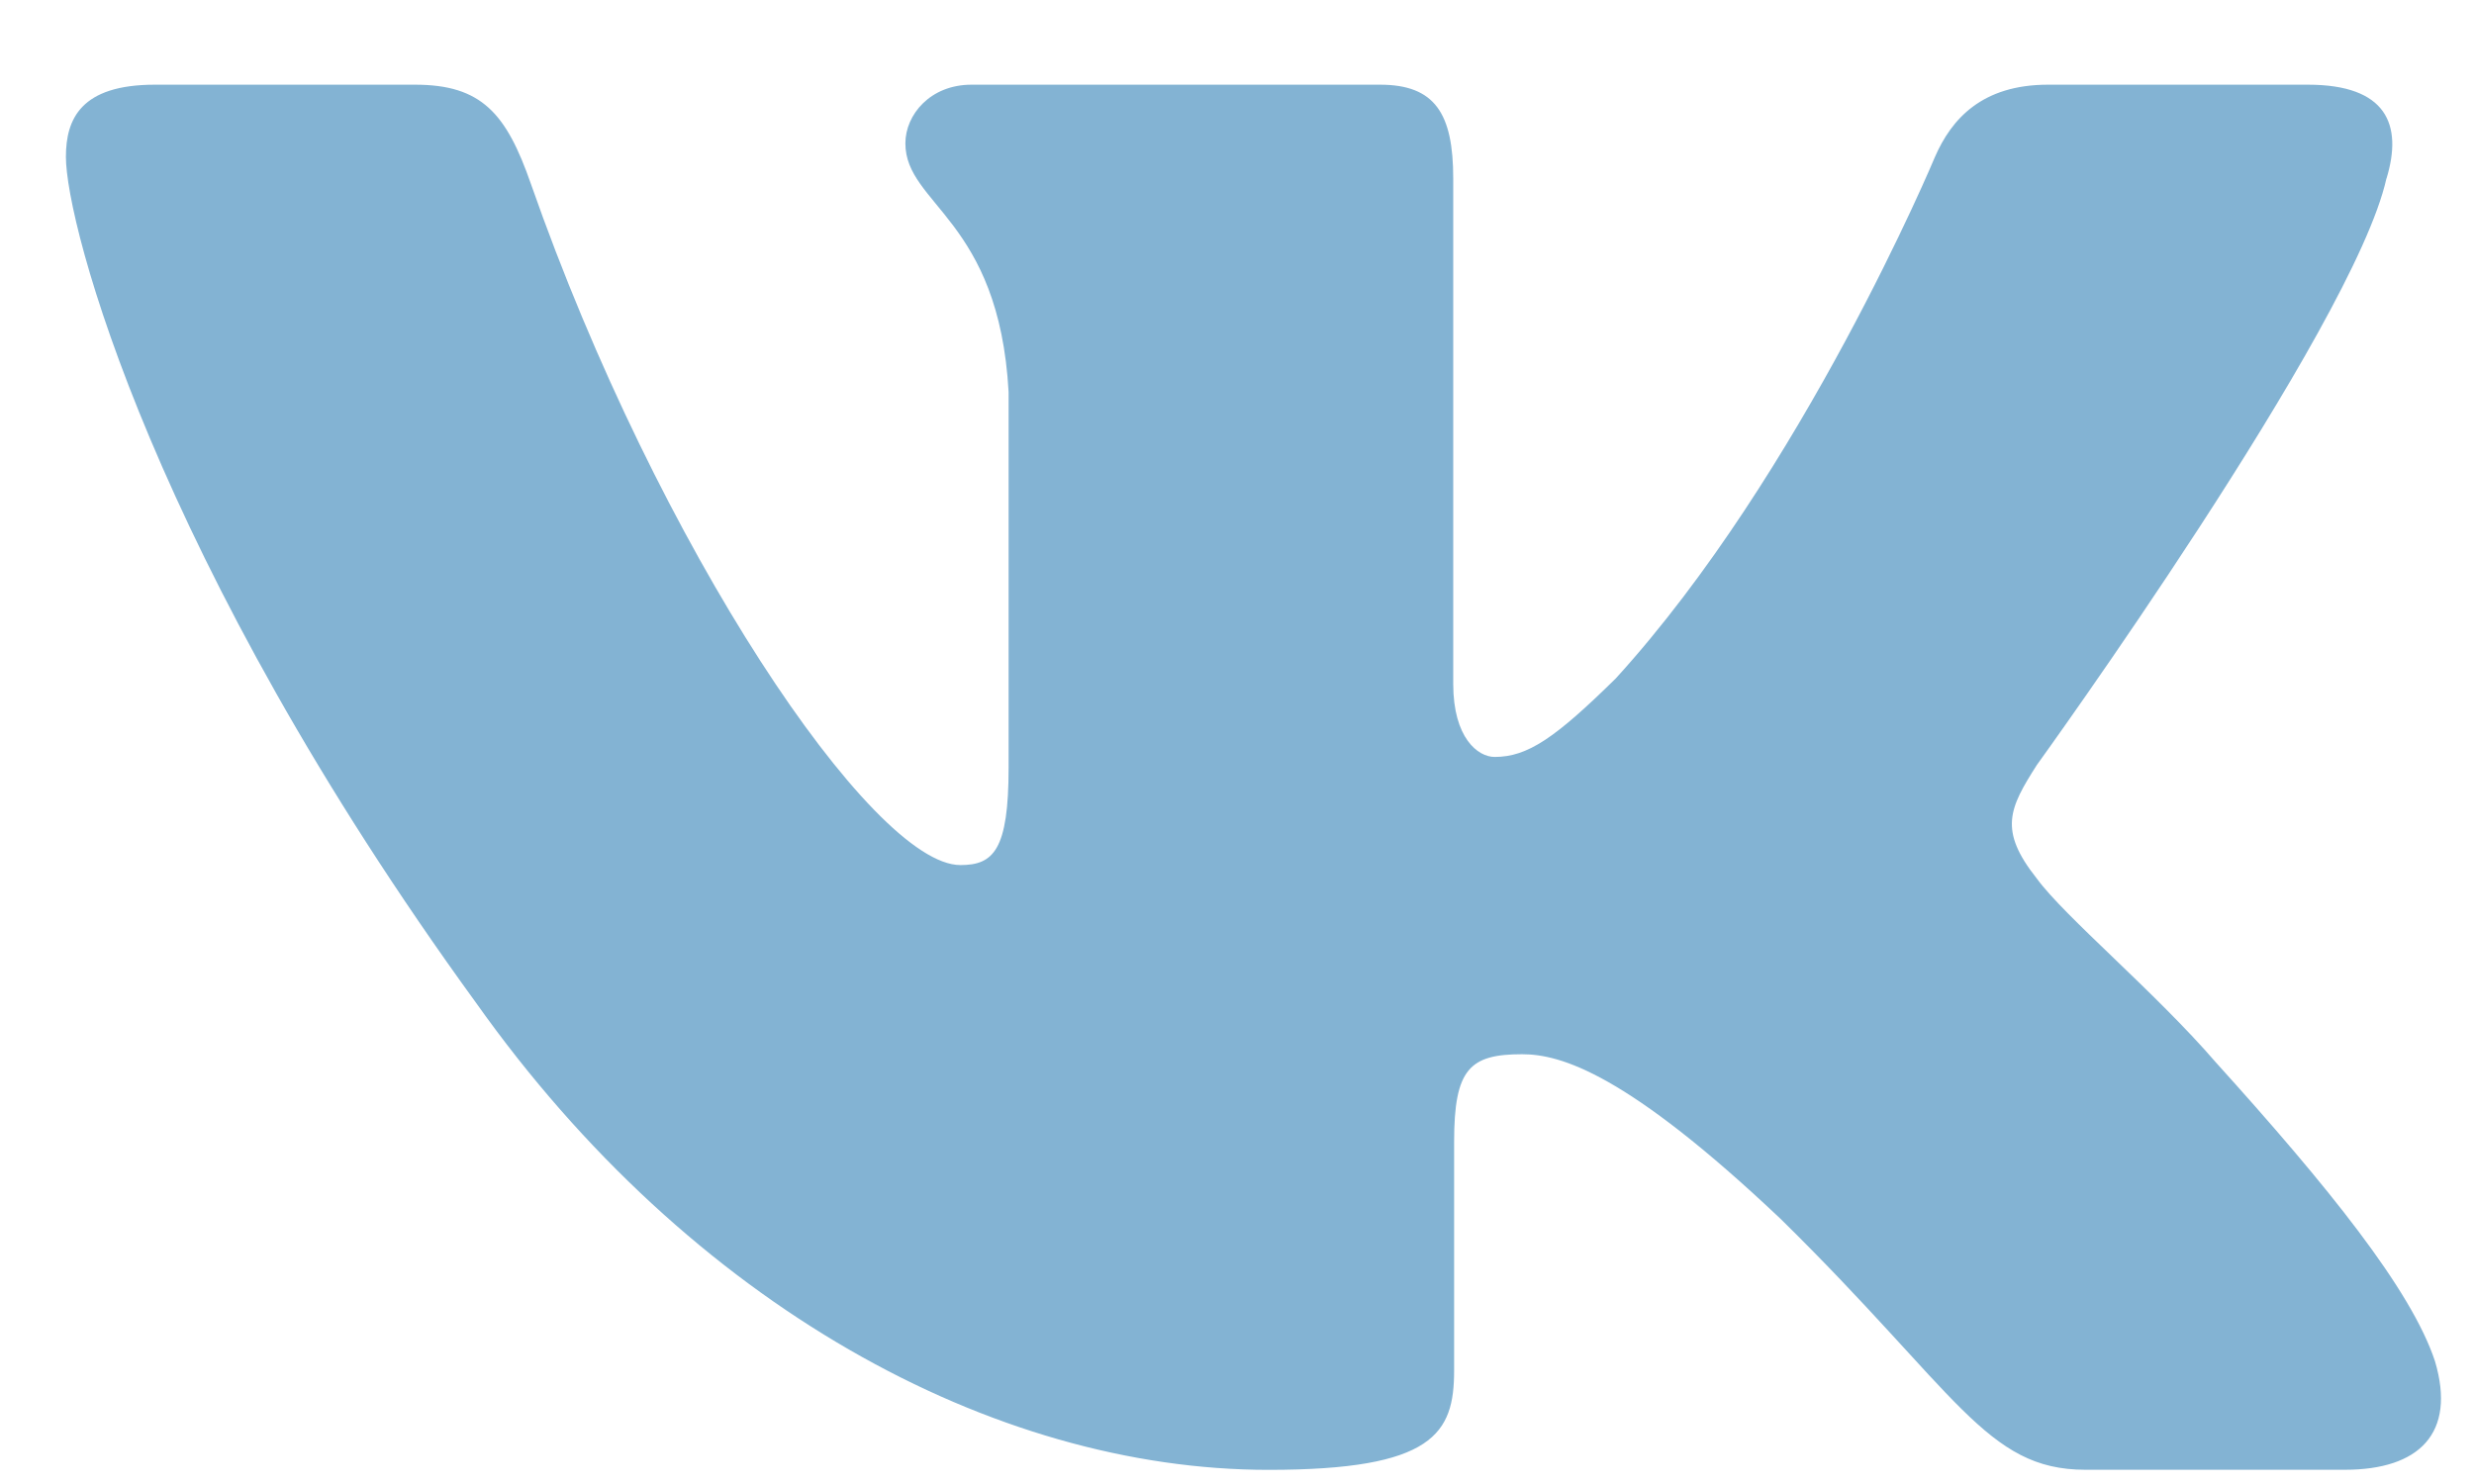
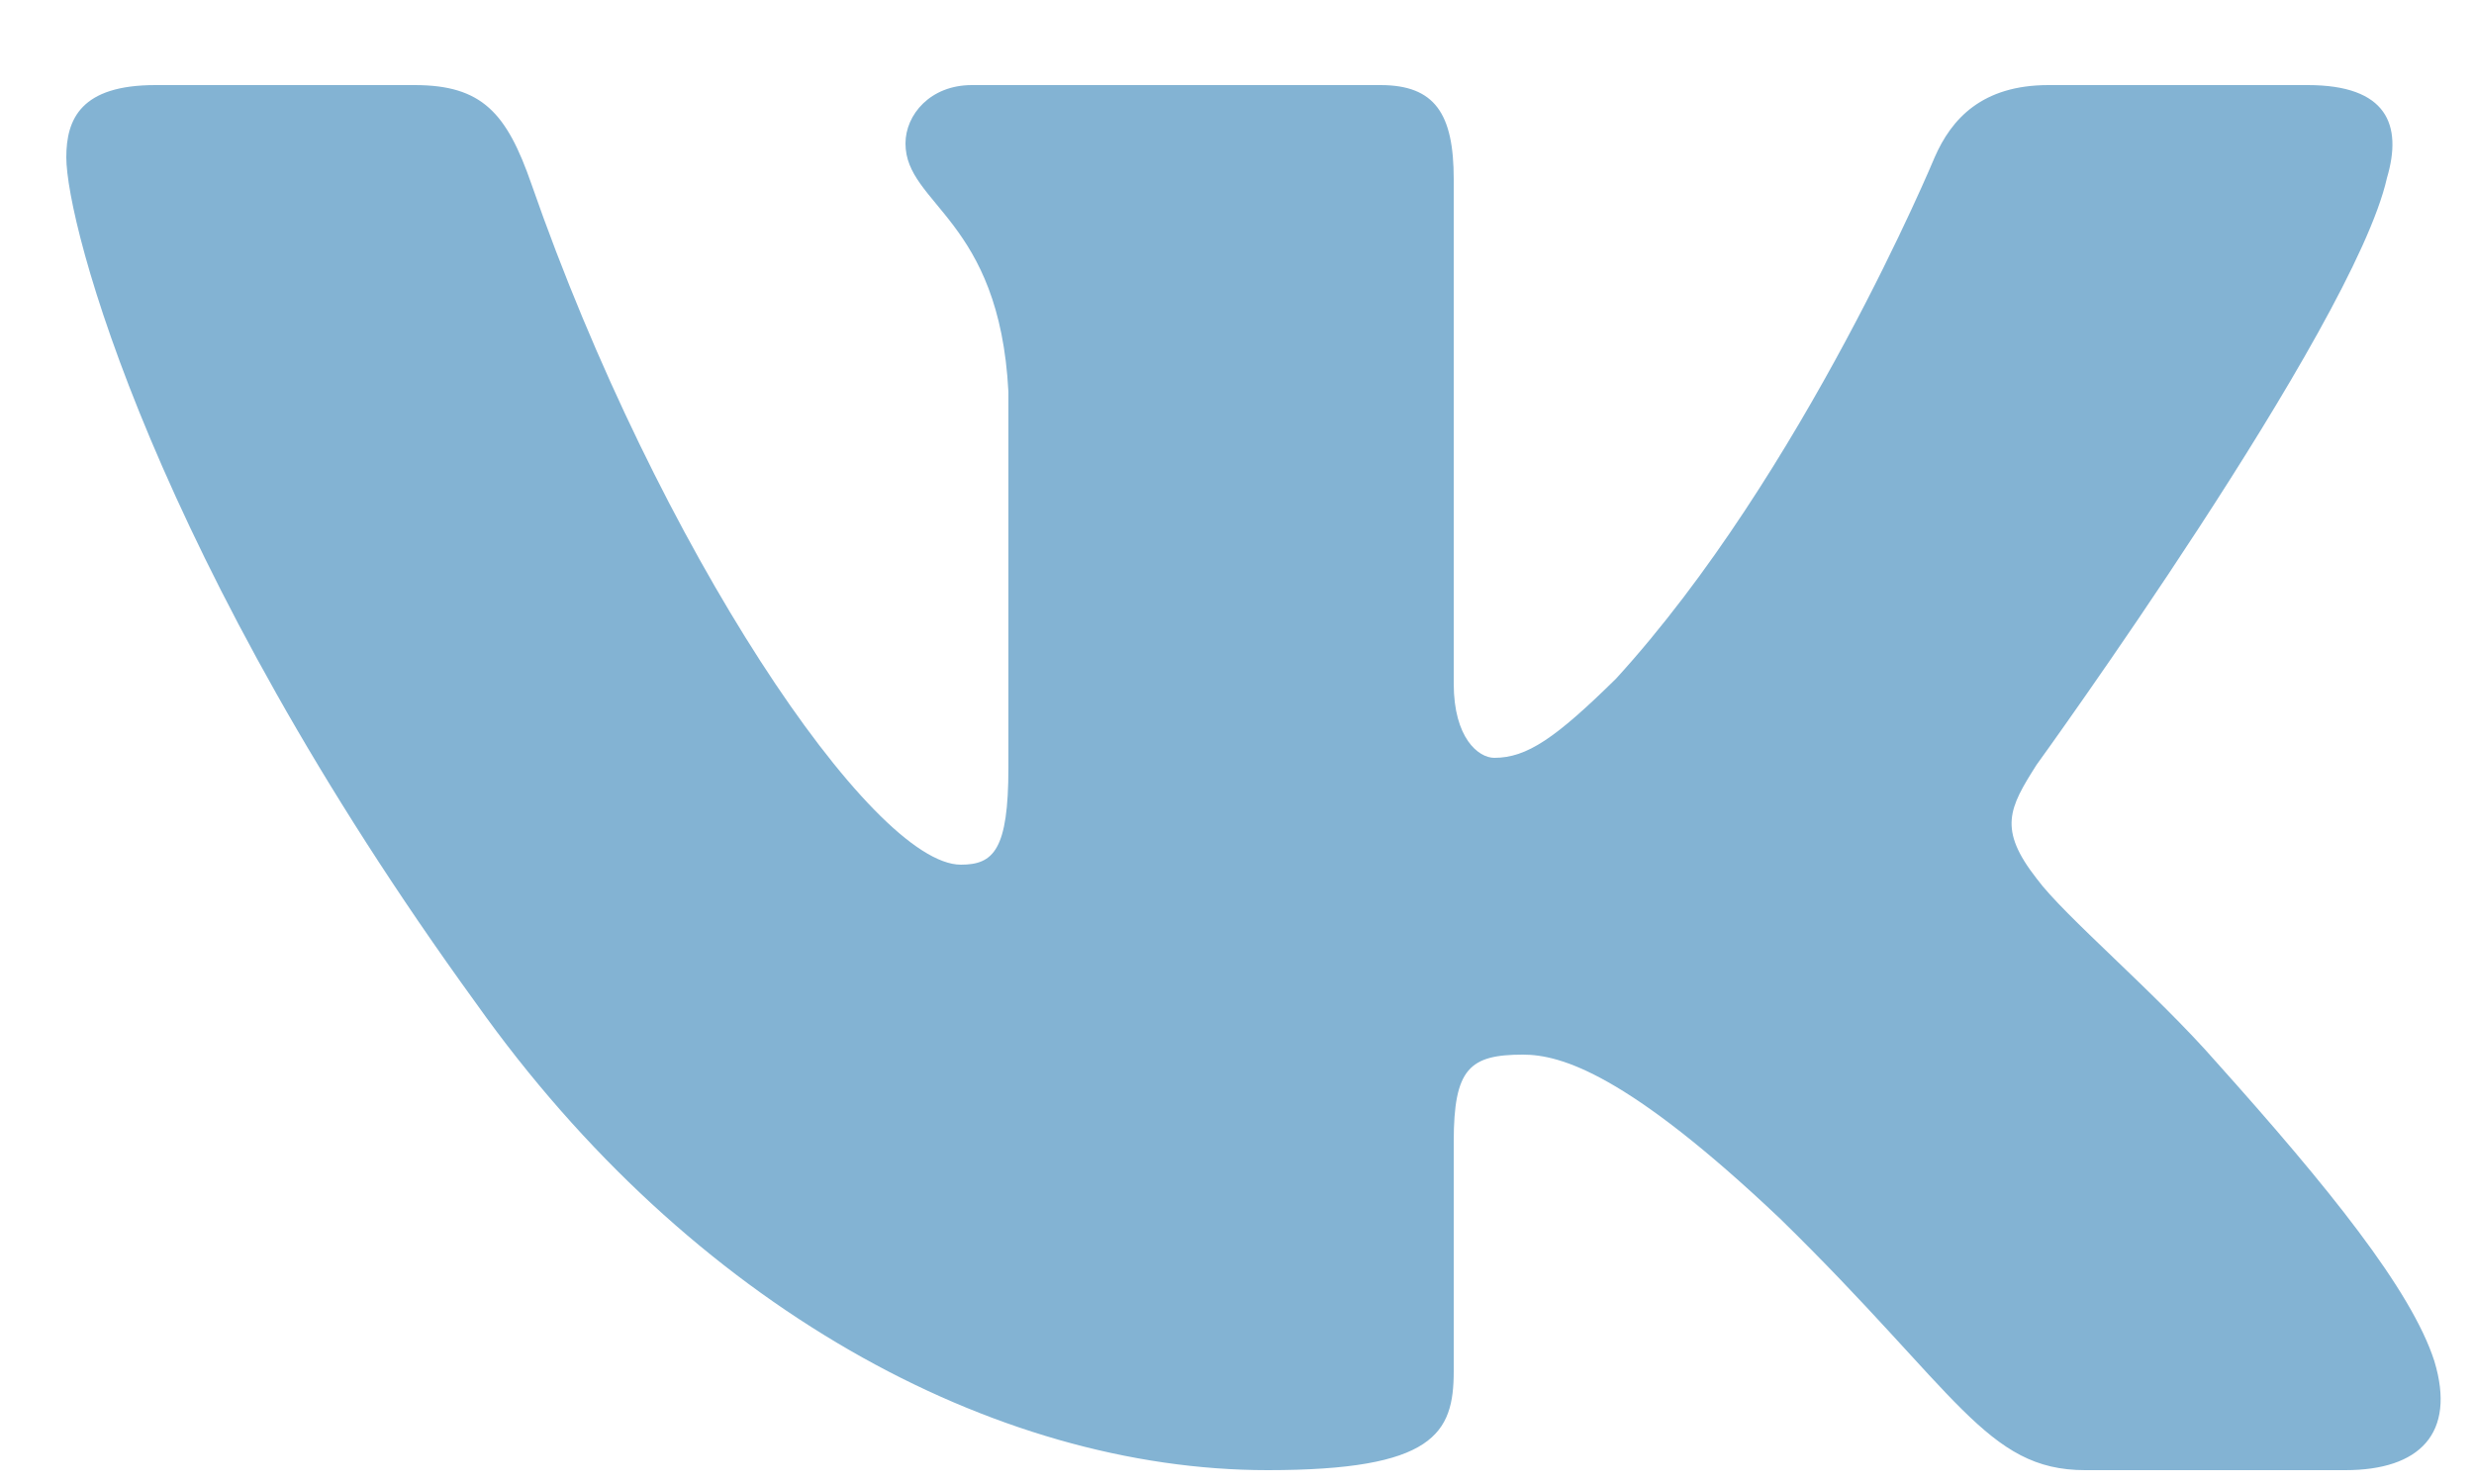
- <svg xmlns="http://www.w3.org/2000/svg" width="25" height="15" fill="none">
-   <path fill="#83B3D3" fill-rule="evenodd" d="M24.116 1.804c.166-.546 0-.948-.795-.948h-2.625c-.668 0-.976.347-1.143.73 0 0-1.335 3.196-3.226 5.272-.612.602-.89.793-1.224.793-.167 0-.418-.19-.418-.738V1.804c0-.656-.184-.948-.74-.948H9.817c-.417 0-.668.304-.668.593 0 .621.946.765 1.043 2.513V7.76c0 .833-.153.984-.487.984-.89 0-3.055-3.21-4.34-6.885-.249-.715-.5-1.003-1.172-1.003H1.566c-.75 0-.9.347-.9.73 0 .682.89 4.07 4.145 8.551 2.17 3.06 5.225 4.72 8.008 4.72 1.67 0 1.875-.369 1.875-1.004V11.54c0-.737.158-.884.687-.884.39 0 1.057.192 2.615 1.667 1.78 1.75 2.073 2.533 3.075 2.533h2.625c.75 0 1.126-.368.91-1.096-.238-.724-1.088-1.775-2.215-3.022-.612-.71-1.53-1.475-1.809-1.858-.389-.49-.278-.71 0-1.147 0 0 3.2-4.426 3.533-5.929h.001Z" clip-rule="evenodd" />
+ <svg xmlns="http://www.w3.org/2000/svg" width="25" height="15" fill="none" viewBox="0 0 25 15">
+   <path fill="#83B3D3" fill-rule="evenodd" d="M24.12 1.8c.16-.54 0-.94-.8-.94H20.7c-.67 0-.98.34-1.15.73 0 0-1.33 3.2-3.22 5.27-.61.6-.9.8-1.23.8-.16 0-.41-.2-.41-.75v-5.1c0-.66-.19-.95-.74-.95H9.82c-.42 0-.67.3-.67.59 0 .62.95.76 1.04 2.51v3.8c0 .83-.15.98-.48.98-.9 0-3.06-3.2-4.34-6.88-.25-.72-.5-1-1.18-1H1.57c-.75 0-.9.34-.9.73 0 .68.89 4.07 4.14 8.55 2.17 3.06 5.23 4.72 8 4.72 1.68 0 1.88-.37 1.88-1v-2.32c0-.74.16-.88.7-.88.38 0 1.05.19 2.6 1.66 1.79 1.75 2.08 2.54 3.08 2.54h2.63c.75 0 1.12-.37.9-1.1-.23-.72-1.08-1.77-2.2-3.02-.62-.71-1.54-1.48-1.82-1.86-.39-.5-.28-.71 0-1.15 0 0 3.2-4.42 3.54-5.93Z" clip-rule="evenodd" />
</svg>
